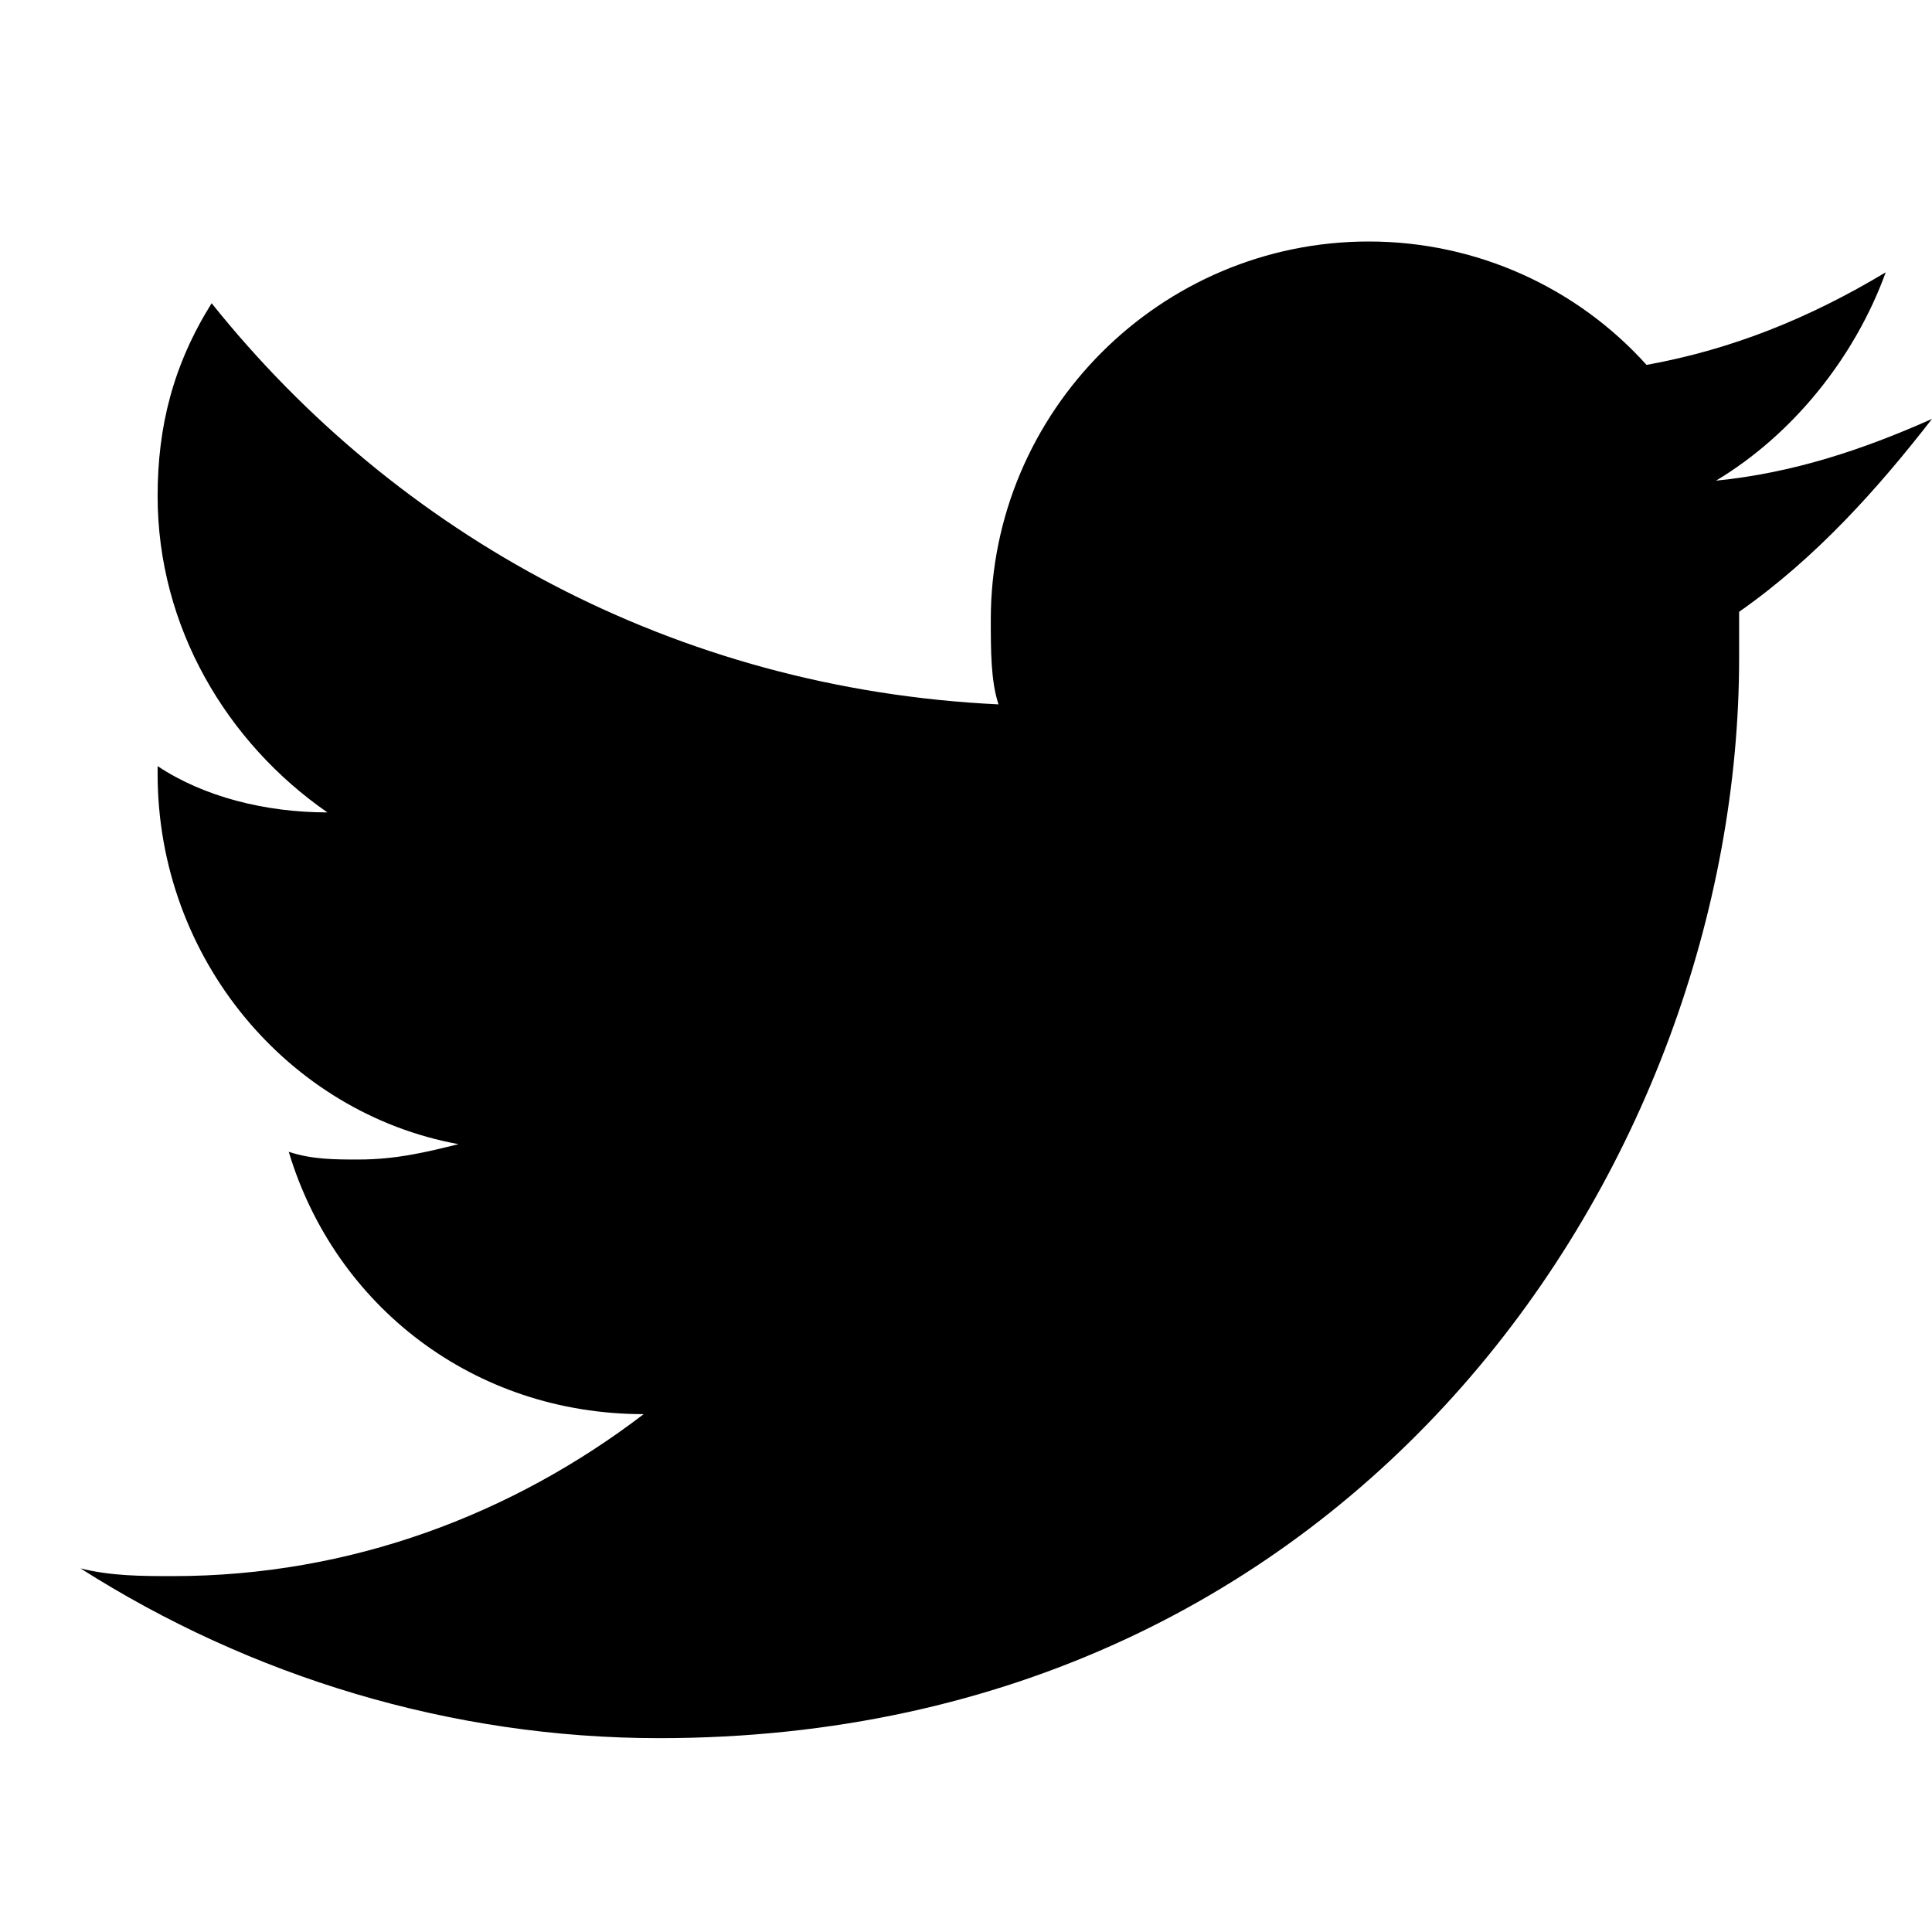
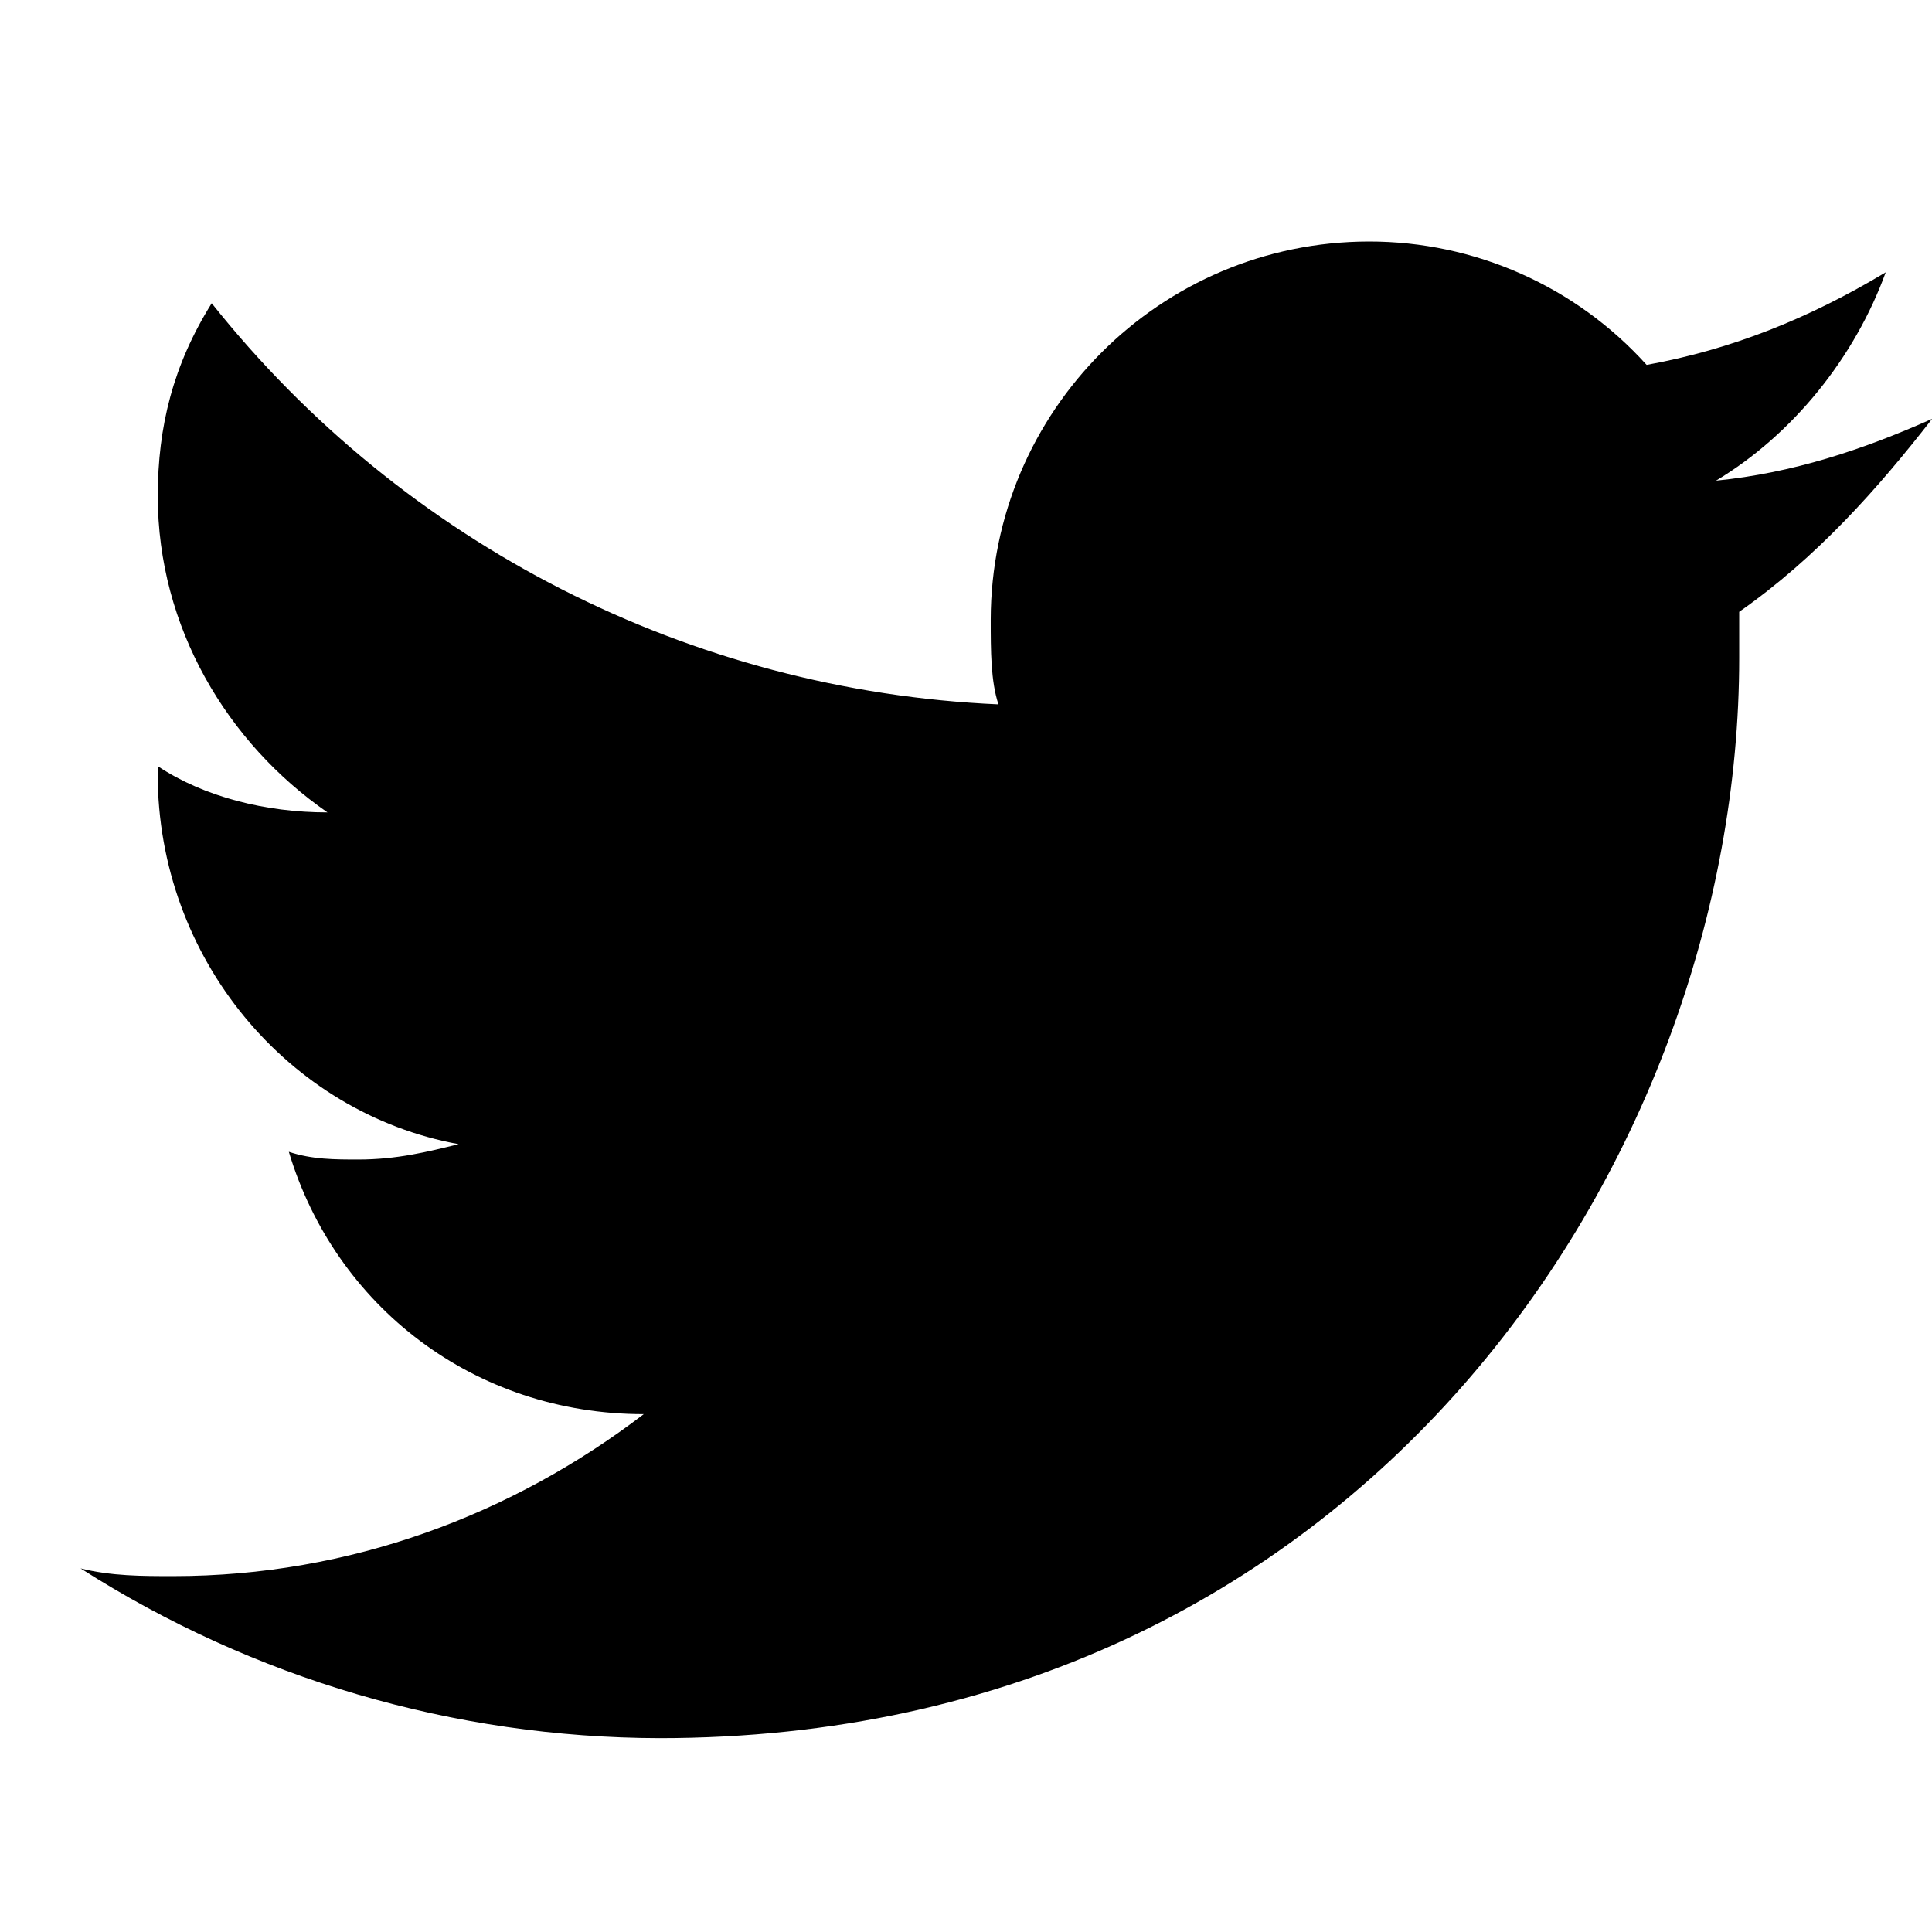
- <svg xmlns="http://www.w3.org/2000/svg" width="24" height="24" viewBox="0 0 24 24" fill="none">
-   <path d="M24 5.204C23.137 5.588 22.275 5.875 21.317 5.971C22.275 5.396 23.042 4.438 23.425 3.383C22.467 3.958 21.508 4.342 20.454 4.533C19.592 3.575 18.346 3 17.004 3C14.417 3 12.308 5.108 12.308 7.696C12.308 8.079 12.308 8.463 12.404 8.75C8.379 8.558 4.929 6.642 2.629 3.767C2.15 4.533 1.958 5.3 1.958 6.162C1.958 7.792 2.821 9.229 4.067 10.092C3.3 10.092 2.533 9.9 1.958 9.517C1.958 9.517 1.958 9.517 1.958 9.613C1.958 11.912 3.587 13.829 5.696 14.213C5.312 14.308 4.929 14.404 4.45 14.404C4.162 14.404 3.875 14.404 3.587 14.308C4.162 16.225 5.888 17.567 7.996 17.567C6.367 18.812 4.354 19.579 2.15 19.579C1.767 19.579 1.383 19.579 1 19.483C3.108 20.825 5.6 21.592 8.188 21.592C16.908 21.592 21.604 14.404 21.604 8.175C21.604 7.983 21.604 7.792 21.604 7.6C22.562 6.929 23.329 6.067 24 5.204Z" fill="black" />
+ <svg xmlns="http://www.w3.org/2000/svg" width="24" height="24" viewBox="0 0 24 24">
+   <path d="M24 5.204c-.863.384-1.725.671-2.683.767.958-.575 1.725-1.534 2.108-2.588-.958.575-1.917.959-2.97 1.15A4.64 4.64 0 0 0 17.004 3a4.704 4.704 0 0 0-4.697 4.696c0 .383 0 .767.096 1.054A13.232 13.232 0 0 1 2.63 3.767c-.479.766-.67 1.533-.67 2.395 0 1.63.862 3.067 2.108 3.93-.767 0-1.534-.192-2.109-.575v.096c0 2.3 1.63 4.216 3.738 4.6-.383.095-.767.191-1.246.191-.288 0-.575 0-.863-.096.575 1.917 2.3 3.259 4.409 3.259-1.63 1.245-3.642 2.012-5.846 2.012-.383 0-.767 0-1.15-.096a13.415 13.415 0 0 0 7.188 2.109c8.72 0 13.416-7.188 13.416-13.417V7.6c.959-.67 1.725-1.533 2.396-2.396Z" />
</svg>
